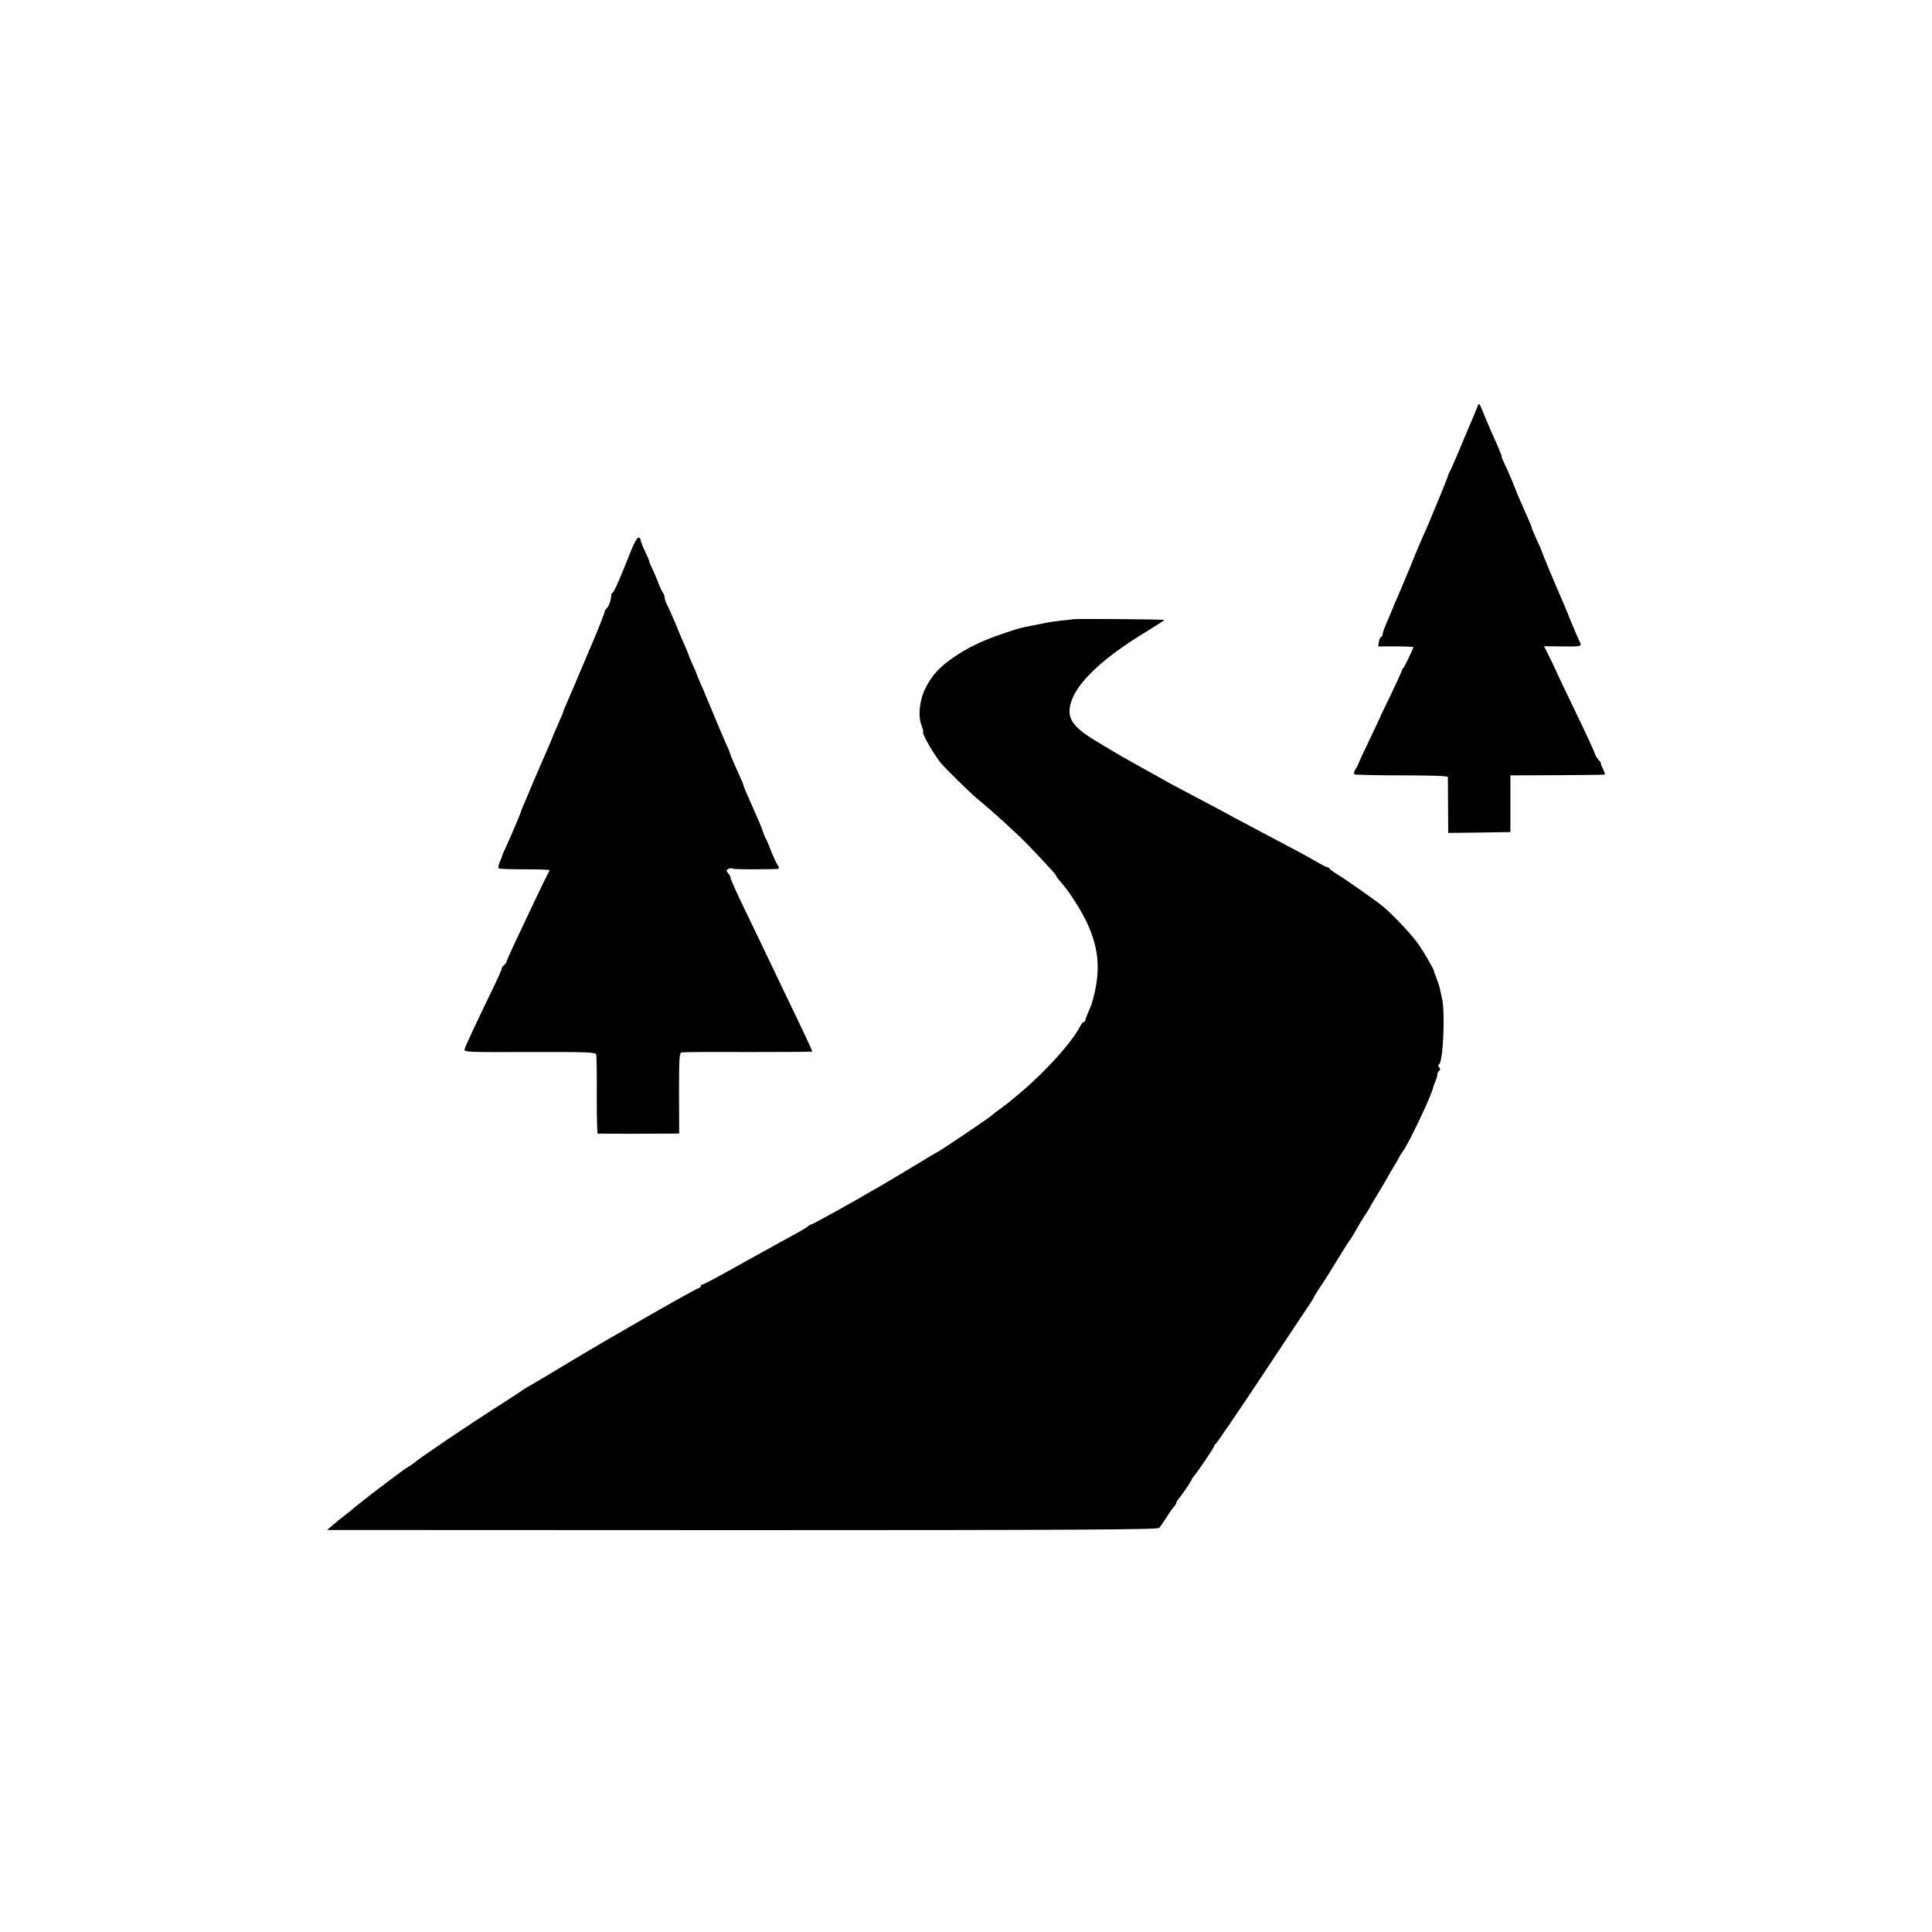
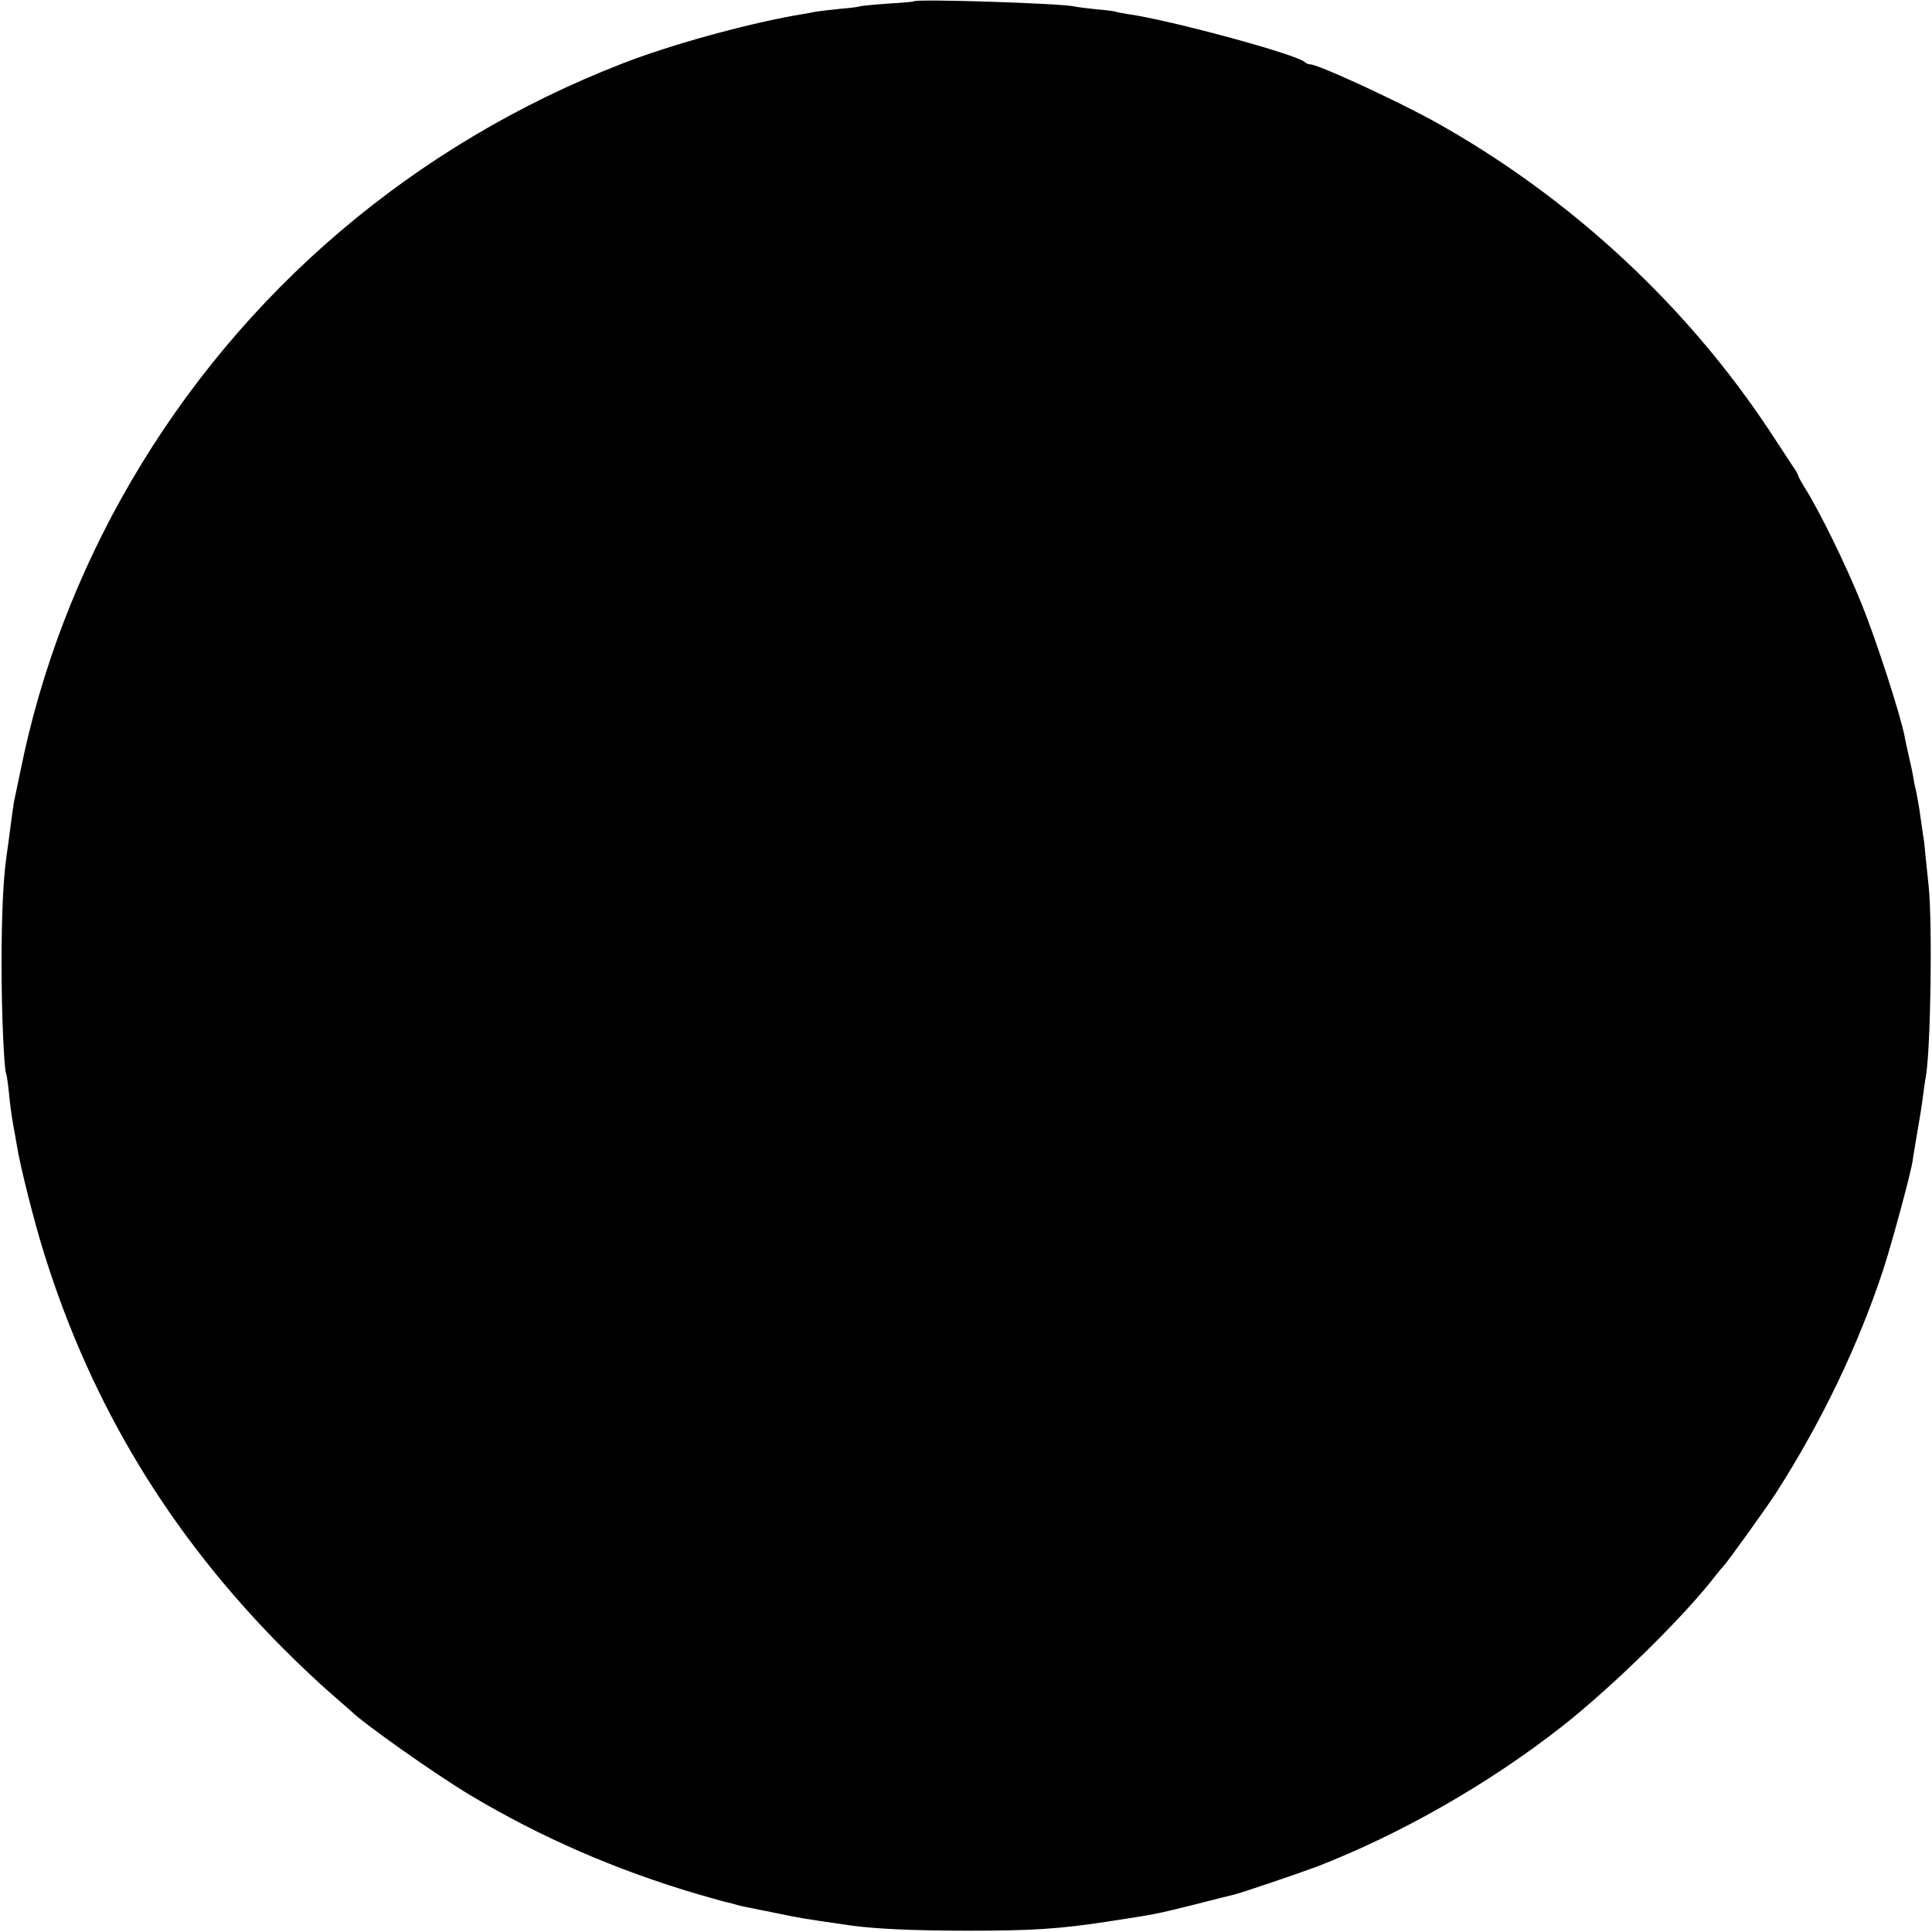
- <svg xmlns="http://www.w3.org/2000/svg" version="1.0" width="1125pt" height="1125pt" viewBox="0 0 1125 1125" preserveAspectRatio="xMidYMid meet">
-   <g transform="translate(0,1125) scale(0.1,-0.1)" fill="#000000" stroke="none">
-     <path d="M8604 8884 c-4 -10 -15 -37 -24 -59 -10 -22 -44 -103 -76 -180 -32 -77 -61 -142 -64 -145 -3 -3 -6 -12 -8 -20 -4 -16 -122 -304 -147 -355 -7 -16 -42 -97 -75 -180 -34 -82 -69 -166 -78 -185 -9 -19 -17 -37 -17 -40 -2 -6 -23 -56 -40 -95 -16 -37 -27 -69 -25 -74 1 -2 -3 -7 -8 -10 -6 -3 -12 -17 -13 -31 l-4 -24 103 0 c56 0 102 -2 102 -4 0 -8 -52 -117 -59 -122 -3 -3 -7 -9 -8 -15 -1 -5 -30 -68 -64 -140 -35 -71 -64 -132 -64 -135 -1 -3 -29 -62 -63 -133 -34 -70 -62 -131 -62 -135 -1 -4 -8 -18 -17 -31 -9 -15 -11 -26 -5 -30 6 -3 130 -6 276 -6 175 0 266 -3 267 -10 0 -5 1 -81 1 -168 l1 -157 181 2 181 3 0 165 0 165 265 1 c146 1 271 2 278 3 10 1 9 8 -3 31 -8 16 -14 32 -13 34 2 2 -5 12 -14 22 -9 11 -18 24 -19 29 -3 15 -48 112 -133 288 -42 87 -86 179 -97 205 -12 26 -32 68 -45 93 l-23 46 97 -1 c114 -2 124 0 113 22 -11 22 -24 53 -57 132 -14 36 -33 81 -41 100 -53 121 -123 289 -123 294 0 2 -13 34 -30 69 -16 36 -30 68 -30 72 0 3 -9 27 -21 53 -19 42 -28 64 -60 137 -4 11 -20 49 -34 85 -15 36 -35 82 -46 103 -10 20 -17 37 -14 37 3 0 -23 62 -65 155 -5 11 -21 49 -36 85 -31 77 -32 78 -40 54z" />
-     <path d="M3678 8052 c-63 -160 -101 -247 -110 -253 -5 -3 -9 -9 -9 -13 2 -20 -13 -67 -25 -77 -8 -6 -14 -17 -14 -23 0 -7 -29 -81 -65 -166 -72 -170 -71 -167 -110 -260 -15 -36 -36 -84 -46 -107 -11 -23 -19 -44 -19 -47 0 -3 -11 -29 -24 -58 -13 -29 -36 -82 -50 -118 -15 -36 -33 -78 -41 -95 -7 -16 -32 -73 -54 -125 -22 -52 -48 -113 -57 -135 -10 -22 -19 -44 -20 -50 -3 -12 -58 -143 -87 -205 -12 -25 -21 -47 -22 -50 0 -3 -6 -20 -14 -38 -8 -18 -11 -35 -8 -38 3 -4 71 -6 151 -6 81 0 146 -2 146 -5 0 -3 -7 -17 -15 -31 -8 -15 -42 -85 -76 -157 -34 -71 -83 -176 -110 -233 -27 -57 -49 -107 -49 -111 0 -5 -7 -14 -15 -21 -8 -6 -14 -15 -13 -18 1 -4 -21 -54 -49 -112 -101 -209 -161 -337 -167 -357 -6 -20 -3 -20 378 -19 334 1 385 -1 388 -14 2 -8 4 -115 3 -237 0 -123 2 -223 5 -224 7 -1 408 -1 445 0 l30 1 -1 234 c0 205 2 235 15 238 9 2 184 3 389 2 204 0 372 1 372 3 0 5 -56 125 -130 278 -40 83 -92 191 -115 240 -24 50 -77 162 -120 250 -86 177 -115 244 -112 249 1 1 -4 11 -12 20 -13 15 -13 19 -1 26 8 5 18 6 23 3 8 -5 77 -6 231 -4 48 1 48 1 34 24 -8 12 -25 49 -38 82 -13 33 -26 65 -30 70 -4 6 -11 21 -15 35 -4 14 -16 45 -27 70 -11 25 -26 59 -33 75 -7 17 -22 51 -34 77 -11 26 -21 50 -21 53 0 5 -8 24 -59 137 -11 26 -21 50 -21 54 0 3 -11 29 -24 57 -13 29 -37 86 -54 127 -17 41 -39 93 -48 115 -10 22 -18 42 -19 45 0 3 -11 27 -23 54 -12 27 -22 51 -22 53 0 2 -11 29 -25 59 -14 30 -25 57 -25 59 0 3 -9 24 -19 48 -11 23 -35 80 -54 127 -20 47 -42 99 -51 115 -9 17 -16 37 -16 46 0 8 -4 19 -8 25 -5 5 -20 36 -32 69 -13 33 -30 71 -37 85 -7 14 -13 28 -13 33 0 4 -11 30 -25 59 -14 28 -25 58 -25 65 0 7 -6 13 -12 13 -7 0 -25 -31 -40 -68z" />
-     <path d="M6247 7644 c-1 -1 -29 -4 -62 -7 -33 -4 -71 -9 -85 -12 -14 -3 -47 -9 -75 -15 -84 -16 -89 -17 -186 -50 -117 -39 -205 -82 -287 -138 -83 -58 -125 -104 -163 -179 -35 -70 -45 -165 -22 -220 7 -18 11 -33 9 -33 -14 0 49 -113 99 -179 20 -26 172 -176 211 -208 98 -81 240 -210 305 -278 125 -131 159 -169 159 -175 0 -4 14 -22 31 -41 44 -49 111 -154 147 -229 75 -159 83 -293 29 -475 -2 -5 -11 -27 -20 -49 -9 -21 -17 -42 -17 -47 0 -5 -4 -9 -8 -9 -5 0 -15 -12 -23 -27 -50 -98 -219 -282 -376 -410 -12 -10 -30 -25 -40 -33 -10 -8 -34 -26 -53 -40 -19 -13 -41 -30 -48 -37 -14 -14 -310 -213 -316 -213 -2 0 -58 -33 -123 -73 -66 -40 -153 -92 -194 -116 -40 -23 -81 -46 -89 -51 -43 -27 -319 -180 -326 -180 -4 0 -15 -6 -23 -14 -9 -7 -50 -31 -91 -53 -41 -22 -95 -52 -120 -66 -25 -13 -123 -68 -218 -121 -95 -53 -177 -96 -182 -96 -6 0 -10 -4 -10 -10 0 -5 -4 -10 -10 -10 -13 0 -532 -297 -765 -438 -104 -63 -203 -122 -220 -131 -16 -9 -32 -18 -35 -21 -3 -3 -68 -46 -145 -95 -184 -117 -465 -307 -493 -333 -8 -6 -23 -17 -34 -23 -11 -6 -52 -35 -91 -65 -40 -30 -76 -57 -82 -62 -29 -21 -152 -118 -161 -127 -7 -5 -27 -21 -44 -35 -18 -14 -47 -37 -64 -52 l-31 -27 2417 -1 c1922 0 2419 3 2428 13 6 6 25 35 43 62 17 28 37 56 44 63 7 7 13 17 13 22 0 5 6 15 13 22 16 18 77 107 77 114 0 3 5 10 11 17 24 28 119 168 119 176 0 5 4 11 9 13 4 1 122 174 261 383 138 209 265 399 281 423 16 23 29 45 29 47 0 2 11 21 25 42 14 21 30 45 35 53 6 8 39 62 75 120 35 58 68 110 73 116 5 5 22 32 37 60 15 27 40 68 56 92 16 24 29 45 29 47 0 2 22 39 48 82 26 43 51 85 55 93 4 8 18 33 32 55 14 22 28 47 32 55 3 8 12 22 18 30 33 40 171 330 181 380 0 3 6 18 12 33 7 16 12 34 12 42 0 8 5 17 10 20 8 5 8 11 0 20 -6 8 -7 14 -1 17 24 9 38 305 17 388 -3 14 -8 38 -12 54 -3 16 -13 44 -20 62 -8 19 -14 36 -14 39 1 8 -49 95 -87 152 -33 50 -144 169 -209 224 -37 31 -213 155 -269 189 -22 13 -41 28 -43 32 -2 4 -8 8 -12 8 -5 0 -31 13 -57 28 -53 32 -163 90 -328 177 -60 32 -132 70 -160 85 -27 15 -86 47 -130 70 -44 23 -120 64 -170 90 -49 26 -107 57 -127 69 -76 42 -104 58 -163 91 -33 18 -91 51 -128 74 -37 22 -76 46 -85 51 -143 86 -175 138 -143 233 40 116 190 255 436 404 57 35 104 65 105 68 0 4 -528 8 -533 4z" />
+ <svg xmlns="http://www.w3.org/2000/svg" version="1.0" width="750pt" height="750pt" viewBox="0 0 750 750" preserveAspectRatio="xMidYMid meet">
+   <g transform="translate(0,750) scale(0.1,-0.1)" fill="#000000" stroke="none">
+     <path d="M3548 7495 c-2 -2 -48 -6 -102 -9 -55 -4 -102 -9 -105 -10 -3 -2 -38 -7 -77 -10 -39 -4 -82 -9 -95 -11 -13 -3 -51 -10 -84 -15 -199 -36 -486 -115 -670 -187 -808 -314 -1475 -882 -1907 -1623 -204 -350 -350 -732 -428 -1120 -12 -58 -24 -114 -26 -124 -2 -11 -8 -56 -14 -100 -6 -45 -12 -94 -15 -111 -13 -93 -19 -234 -19 -420 0 -191 10 -409 18 -424 2 -3 7 -37 11 -76 3 -38 11 -92 16 -120 5 -27 12 -66 15 -85 12 -75 66 -291 105 -415 183 -588 488 -1092 929 -1535 58 -58 139 -135 180 -170 41 -36 77 -67 80 -70 50 -50 326 -245 464 -328 276 -165 570 -293 891 -387 50 -14 98 -28 108 -30 10 -2 26 -6 35 -9 9 -3 28 -7 42 -10 14 -3 61 -12 105 -21 108 -22 92 -20 300 -50 95 -13 245 -20 455 -20 251 0 351 7 537 35 188 29 186 28 338 66 77 20 147 37 155 39 30 7 256 84 320 108 328 127 671 323 955 546 198 156 474 427 596 586 13 17 26 32 29 35 12 10 168 228 205 285 176 275 320 574 417 870 35 109 106 371 113 420 1 11 10 61 18 110 9 50 19 113 22 140 4 28 8 61 11 75 19 107 26 593 11 740 -4 41 -10 98 -13 125 -2 28 -6 61 -9 75 -2 14 -6 45 -10 70 -3 25 -10 65 -15 90 -6 25 -12 56 -14 70 -2 14 -10 48 -16 75 -6 28 -14 61 -16 75 -16 84 -111 377 -167 515 -62 154 -163 360 -224 457 -13 21 -23 40 -23 43 0 3 -8 18 -19 33 -10 15 -48 73 -84 128 -326 497 -783 920 -1308 1212 -148 82 -452 222 -482 222 -7 0 -17 4 -22 9 -31 30 -522 163 -685 186 -24 4 -47 8 -50 10 -3 1 -36 6 -75 9 -38 4 -77 9 -85 11 -49 12 -610 30 -622 20z" />
  </g>
</svg>
